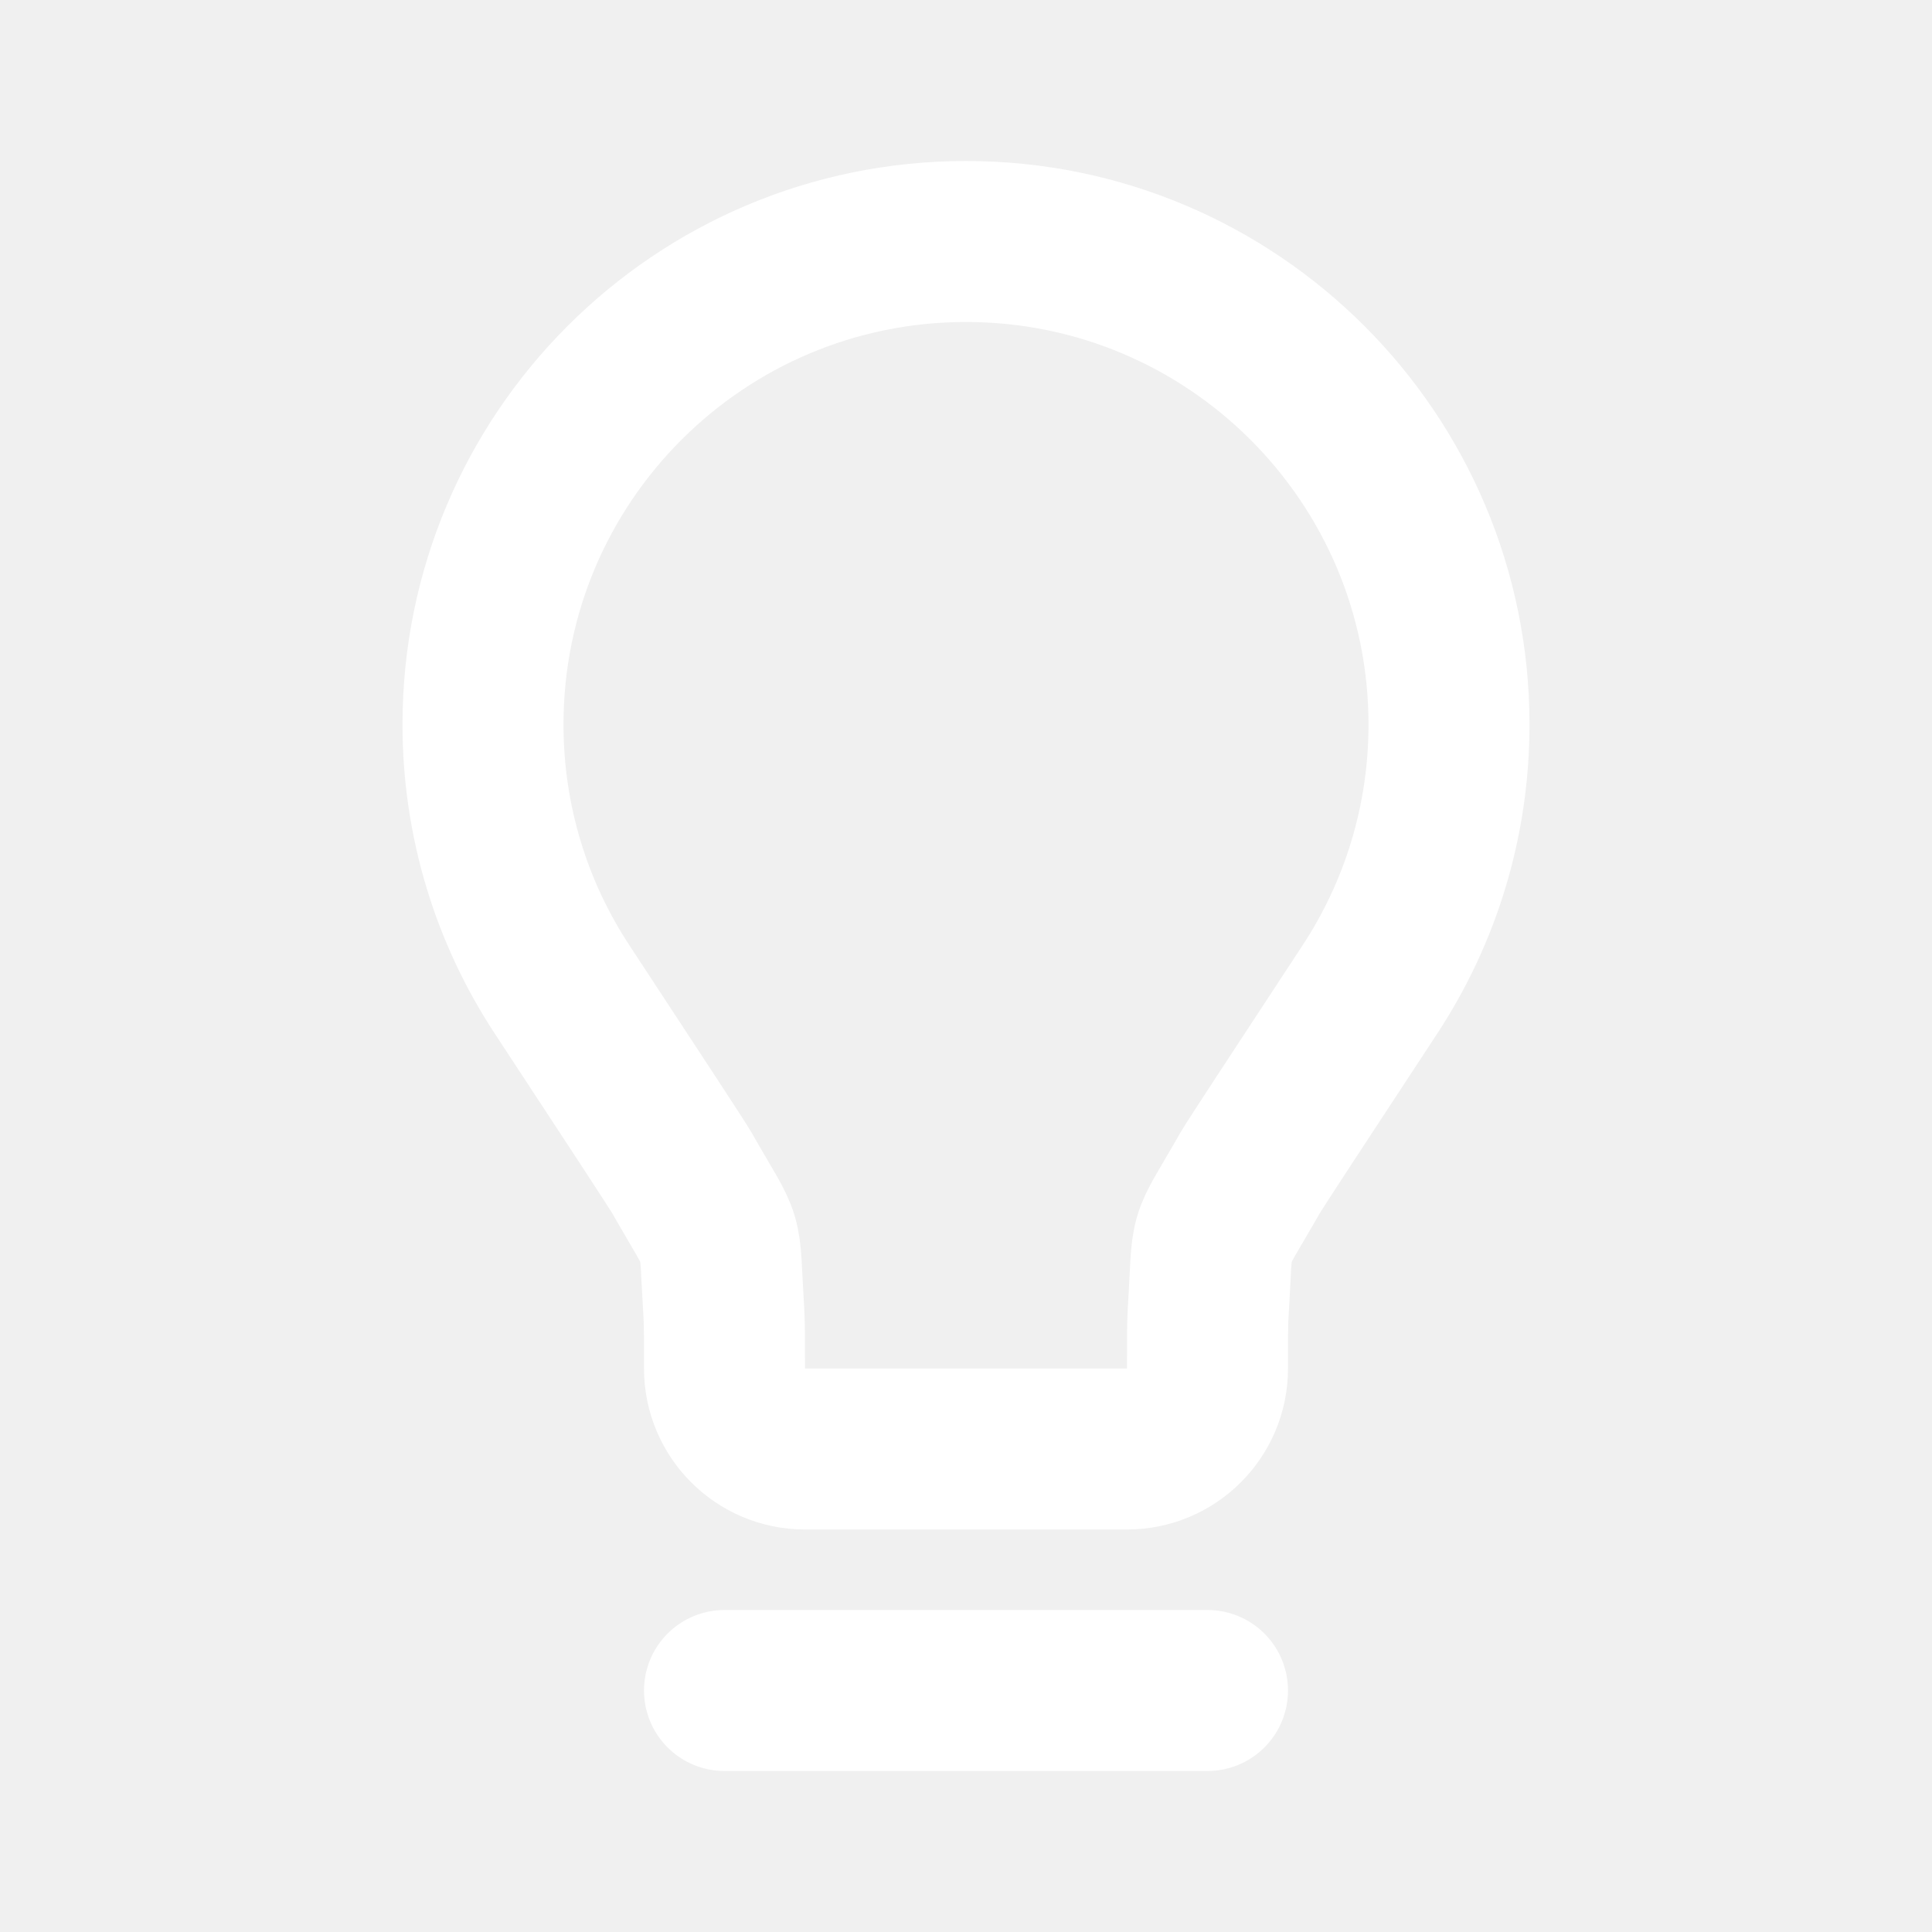
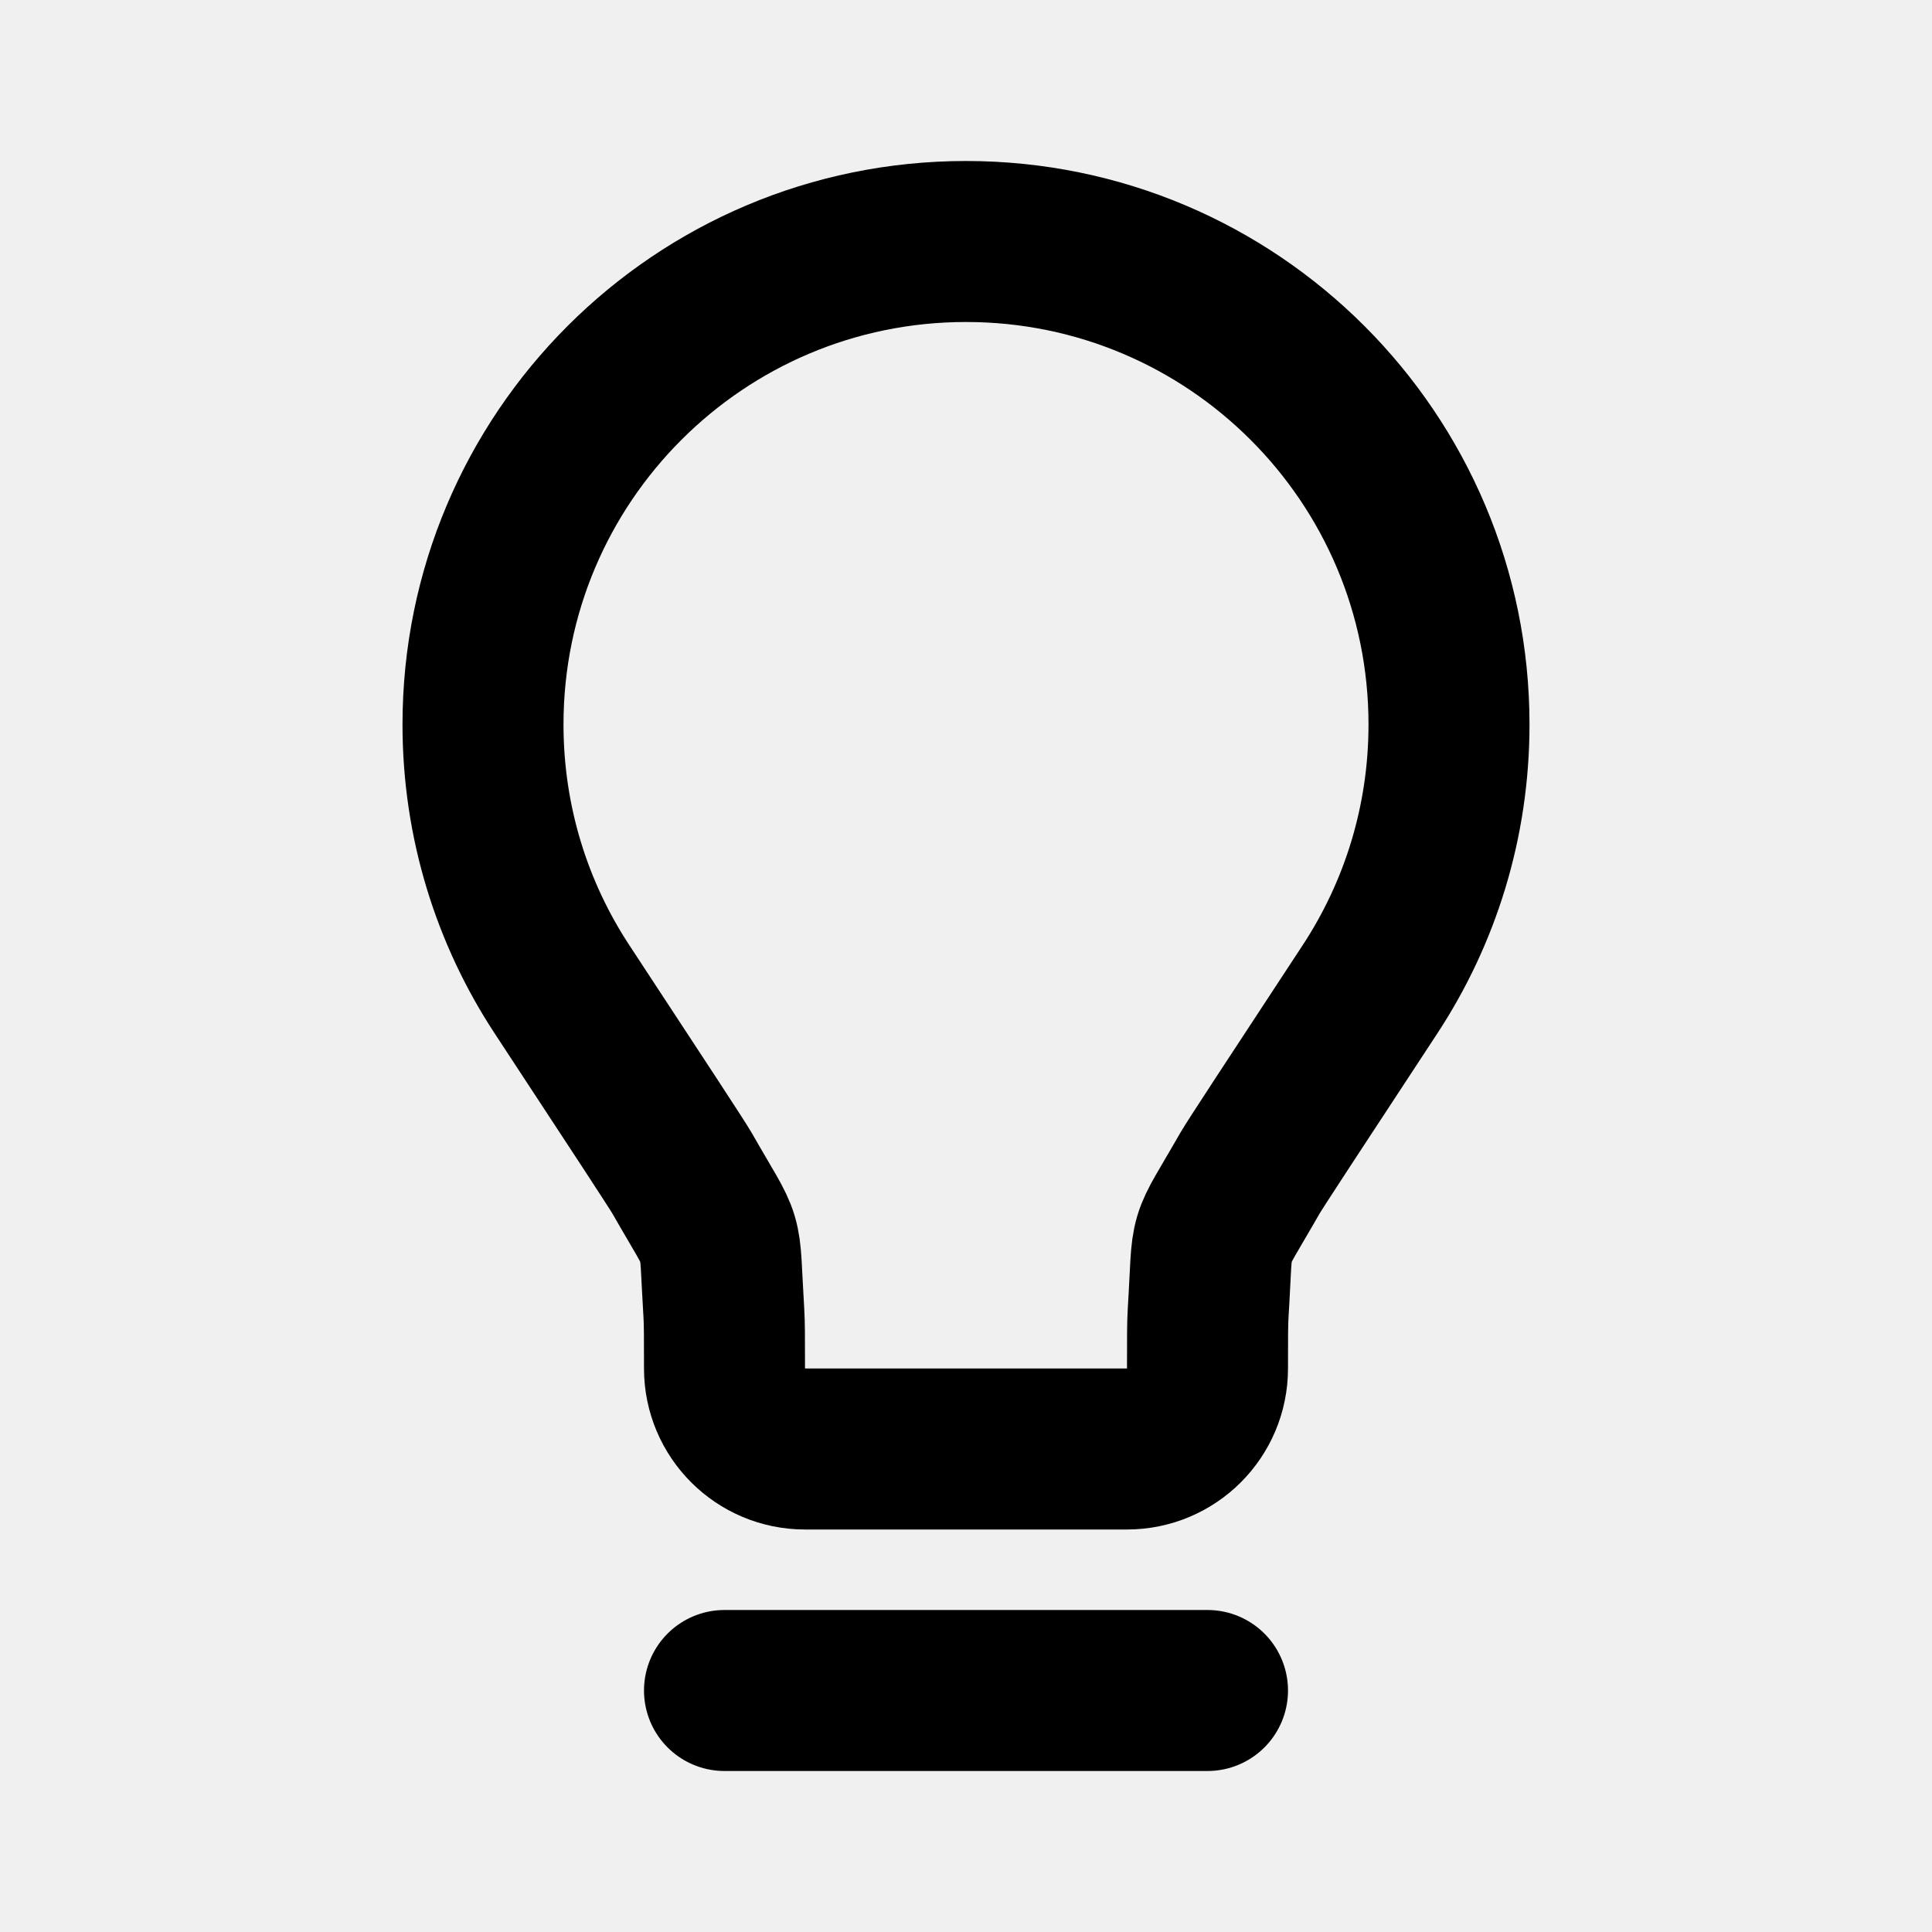
<svg xmlns="http://www.w3.org/2000/svg" width="24" height="24" viewBox="0 0 24 24" fill="none">
-   <path d="M9 21H15M12 3C8.686 3 6 5.686 6 9C6 10.214 6.361 11.345 6.981 12.289C7.935 13.742 8.412 14.468 8.474 14.576C9.024 15.541 8.923 15.201 8.992 16.31C9 16.434 9 16.623 9 17C9 17.552 9.448 18 10 18L14 18C14.552 18 15 17.552 15 17C15 16.623 15 16.434 15.008 16.31C15.077 15.201 14.975 15.541 15.526 14.576C15.588 14.468 16.065 13.742 17.019 12.289C17.639 11.345 18 10.214 18 9C18 5.686 15.314 3 12 3Z" stroke="white" stroke-width="2" stroke-linecap="round" stroke-linejoin="round" />
+   <path d="M9 21H15M12 3C8.686 3 6 5.686 6 9C6 10.214 6.361 11.345 6.981 12.289C7.935 13.742 8.412 14.468 8.474 14.576C9.024 15.541 8.923 15.201 8.992 16.31C9 16.434 9 16.623 9 17C9 17.552 9.448 18 10 18L14 18C14.552 18 15 17.552 15 17C15 16.623 15 16.434 15.008 16.31C15.077 15.201 14.975 15.541 15.526 14.576C15.588 14.468 16.065 13.742 17.019 12.289C17.639 11.345 18 10.214 18 9C18 5.686 15.314 3 12 3Z" stroke="black" stroke-width="2" stroke-linecap="round" stroke-linejoin="round" />
</svg>
